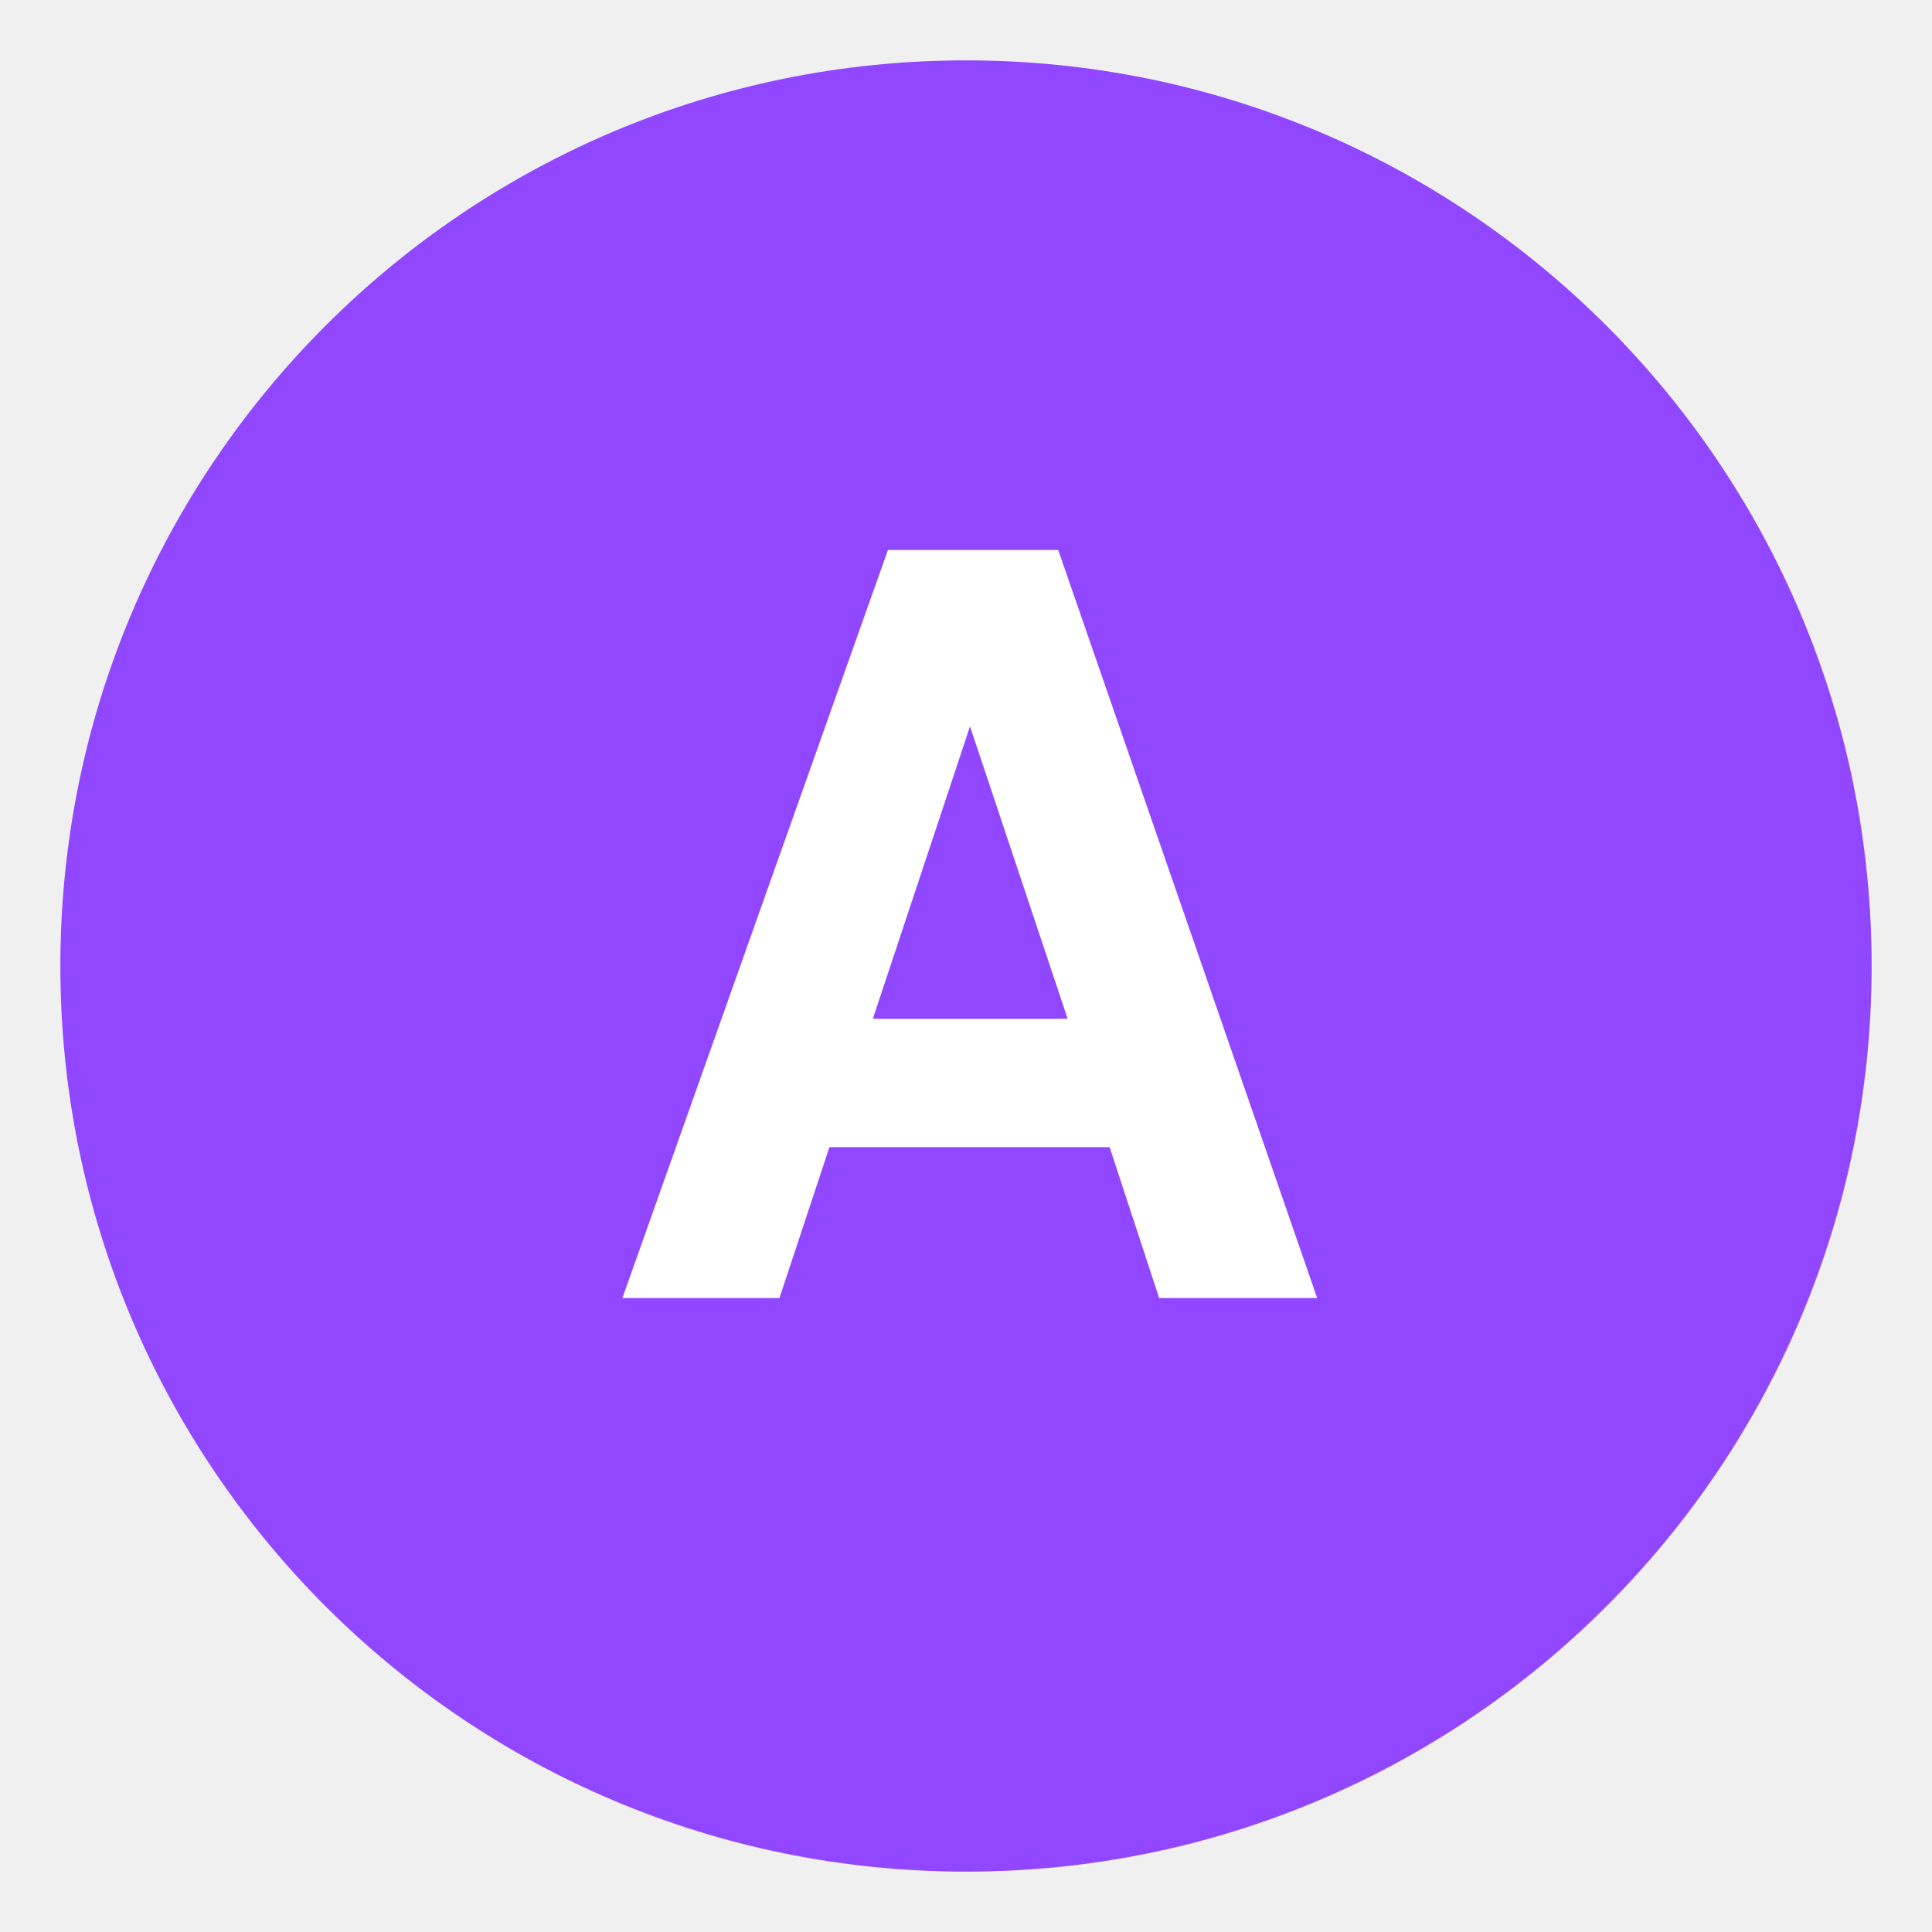
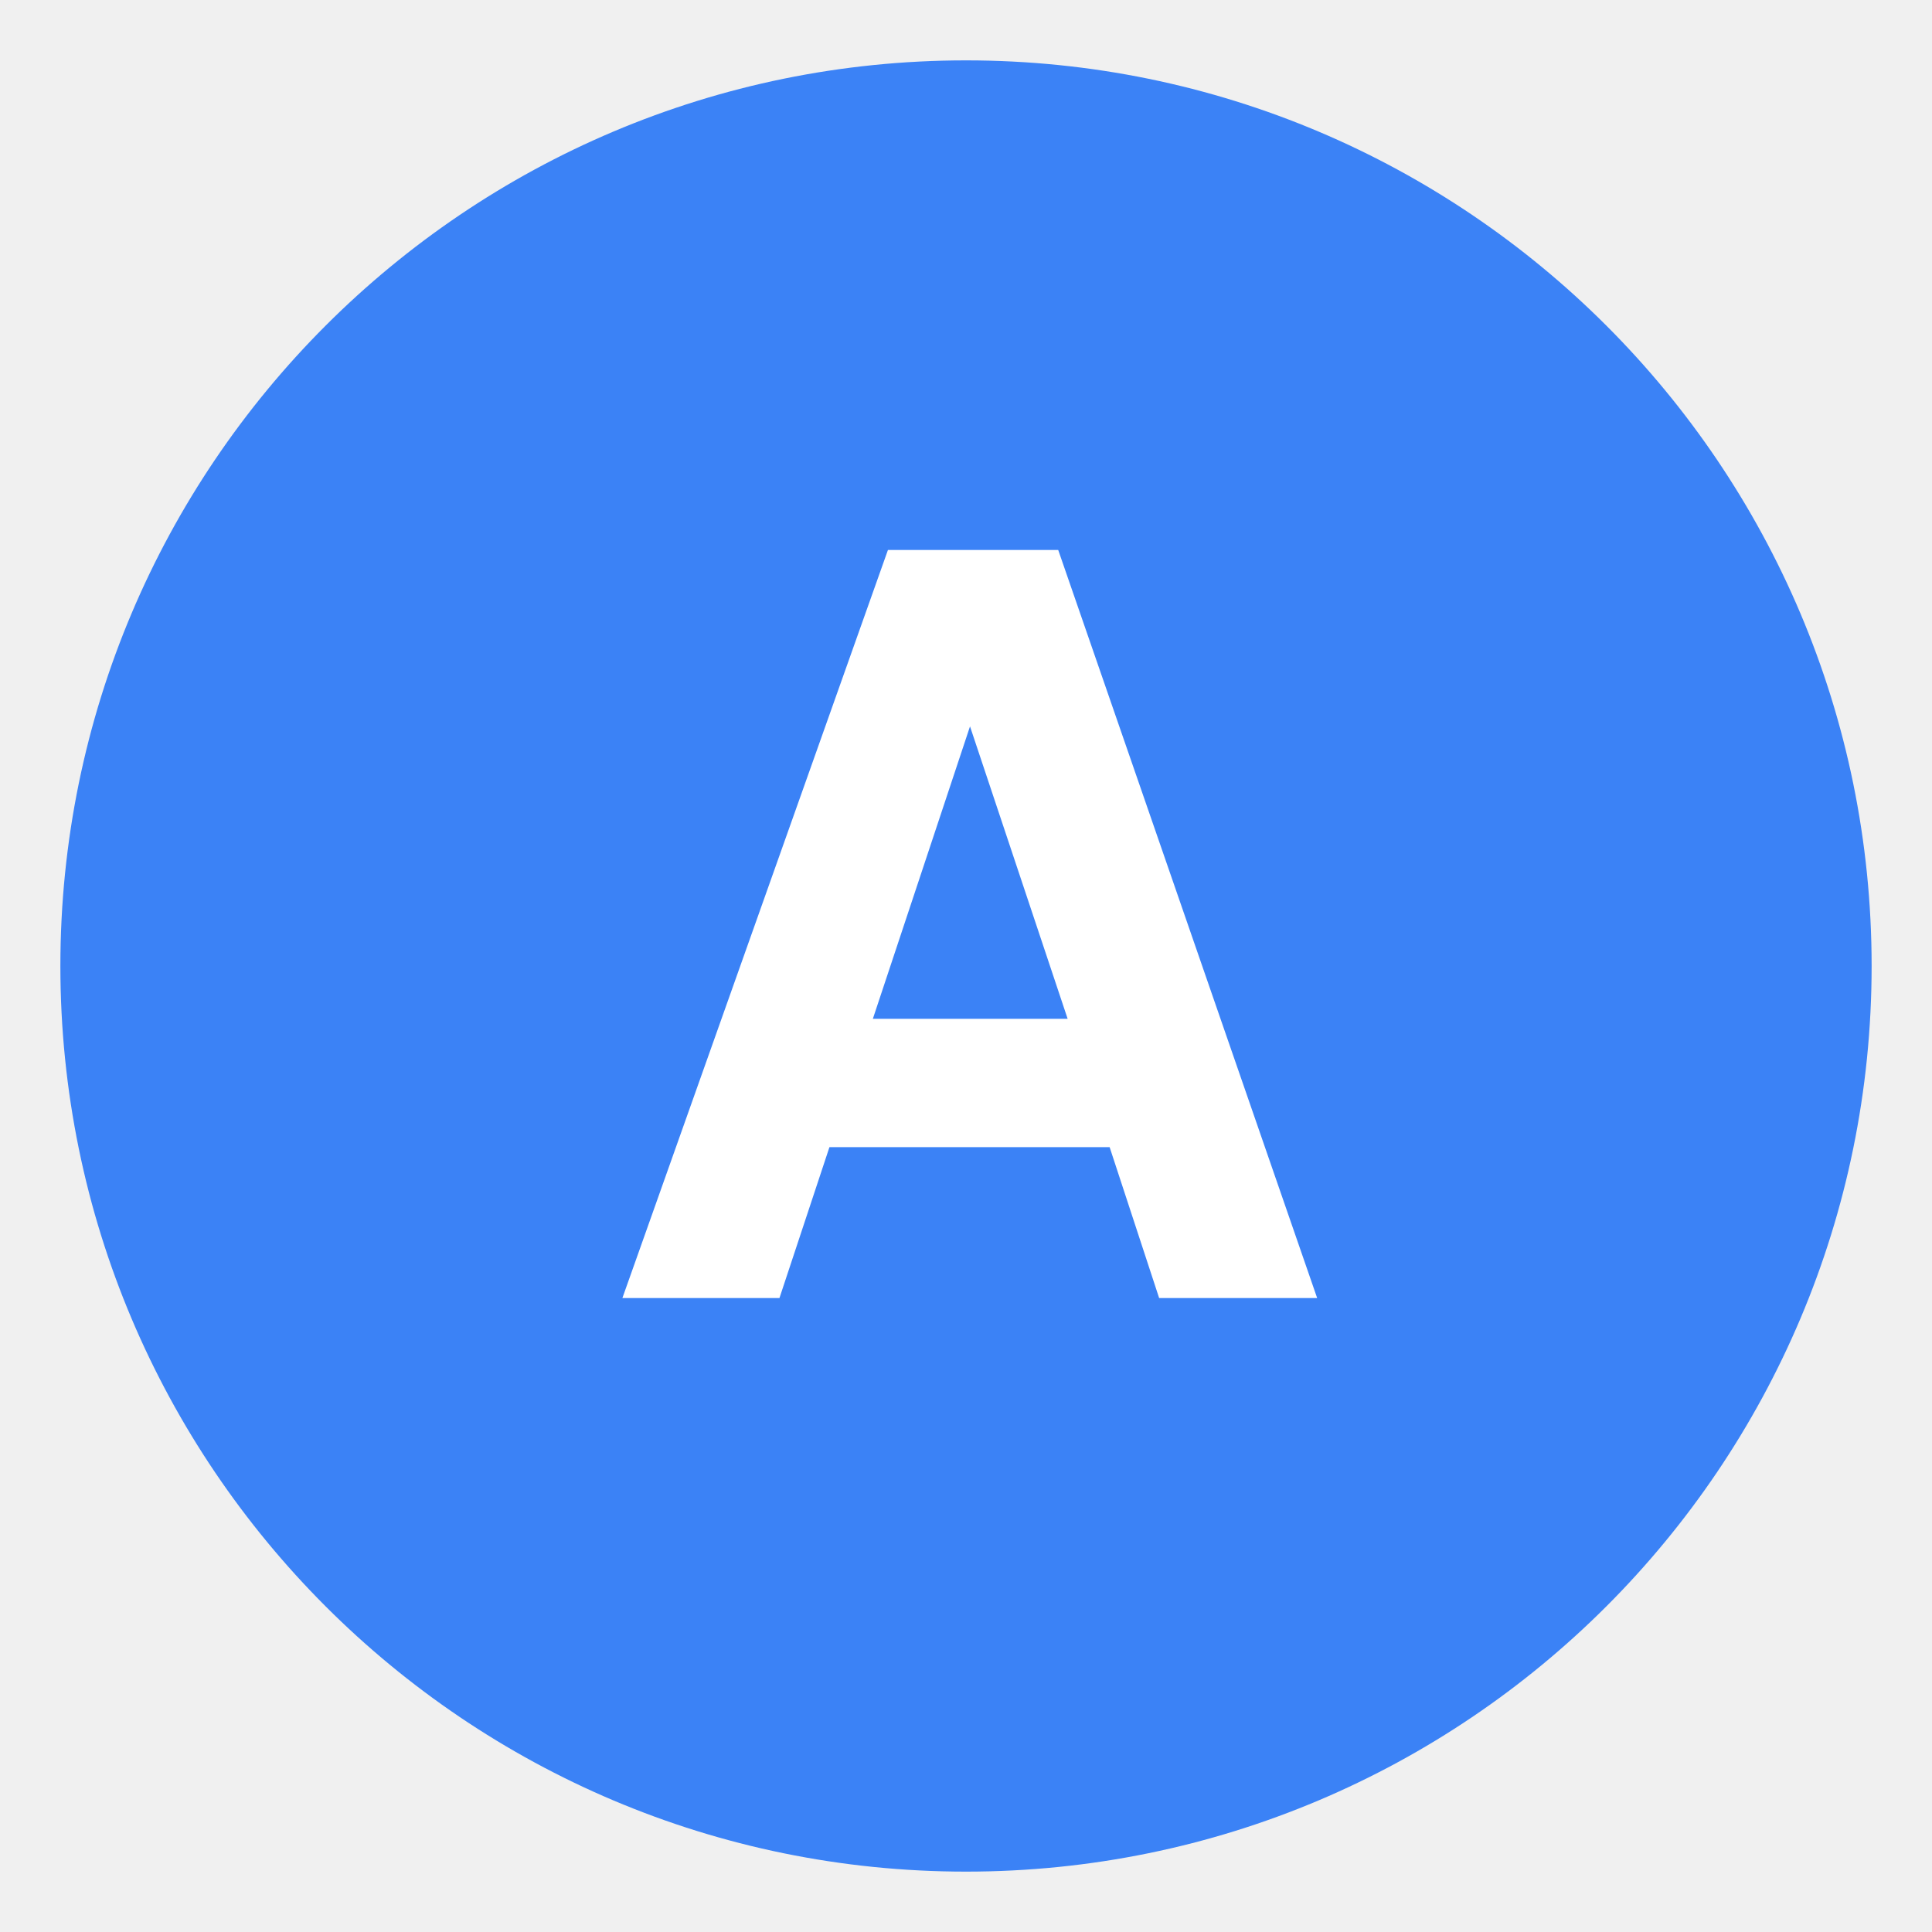
<svg xmlns="http://www.w3.org/2000/svg" viewBox="0 0 64 64">
-   <circle cx="32" cy="32" r="30" fill="#9146FF" />
+   <circle cx="32" cy="32" r="30" fill="#3B82F6" />
  <text x="32" y="43" text-anchor="middle" font-family="Segoe UI, Helvetica, Arial, sans-serif" font-size="34" font-weight="700" fill="#fff">A</text>
</svg>
